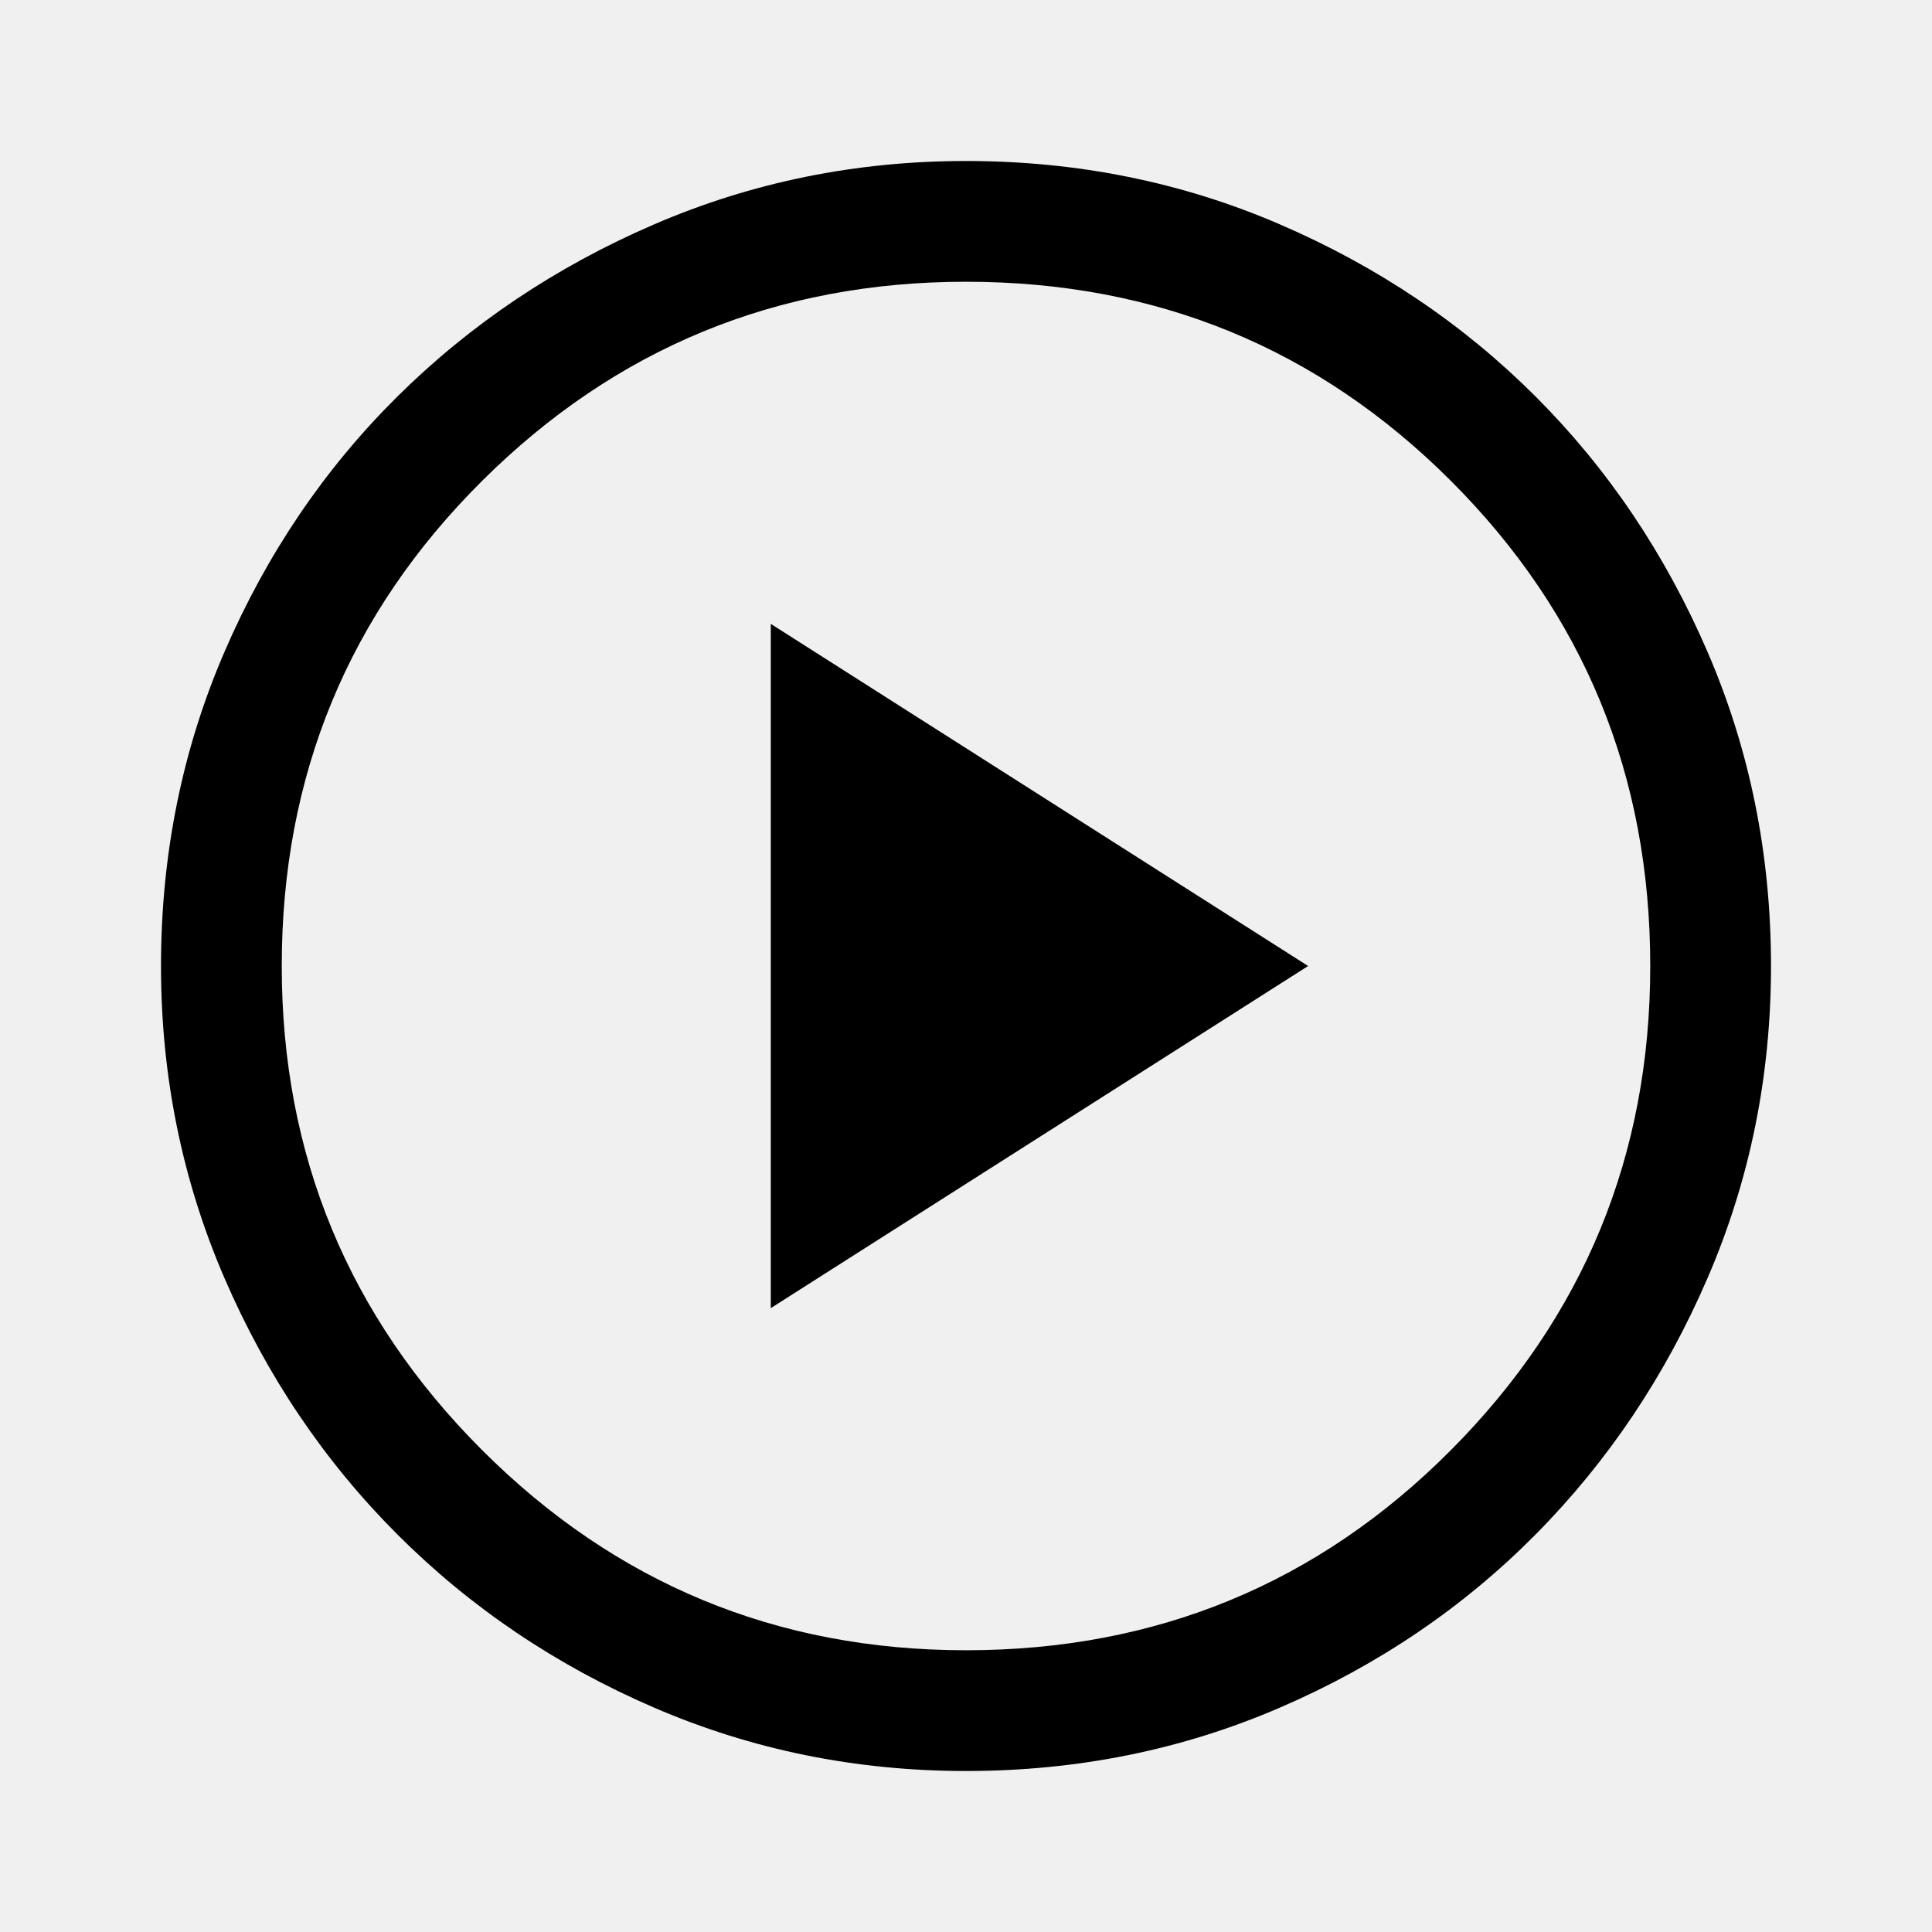
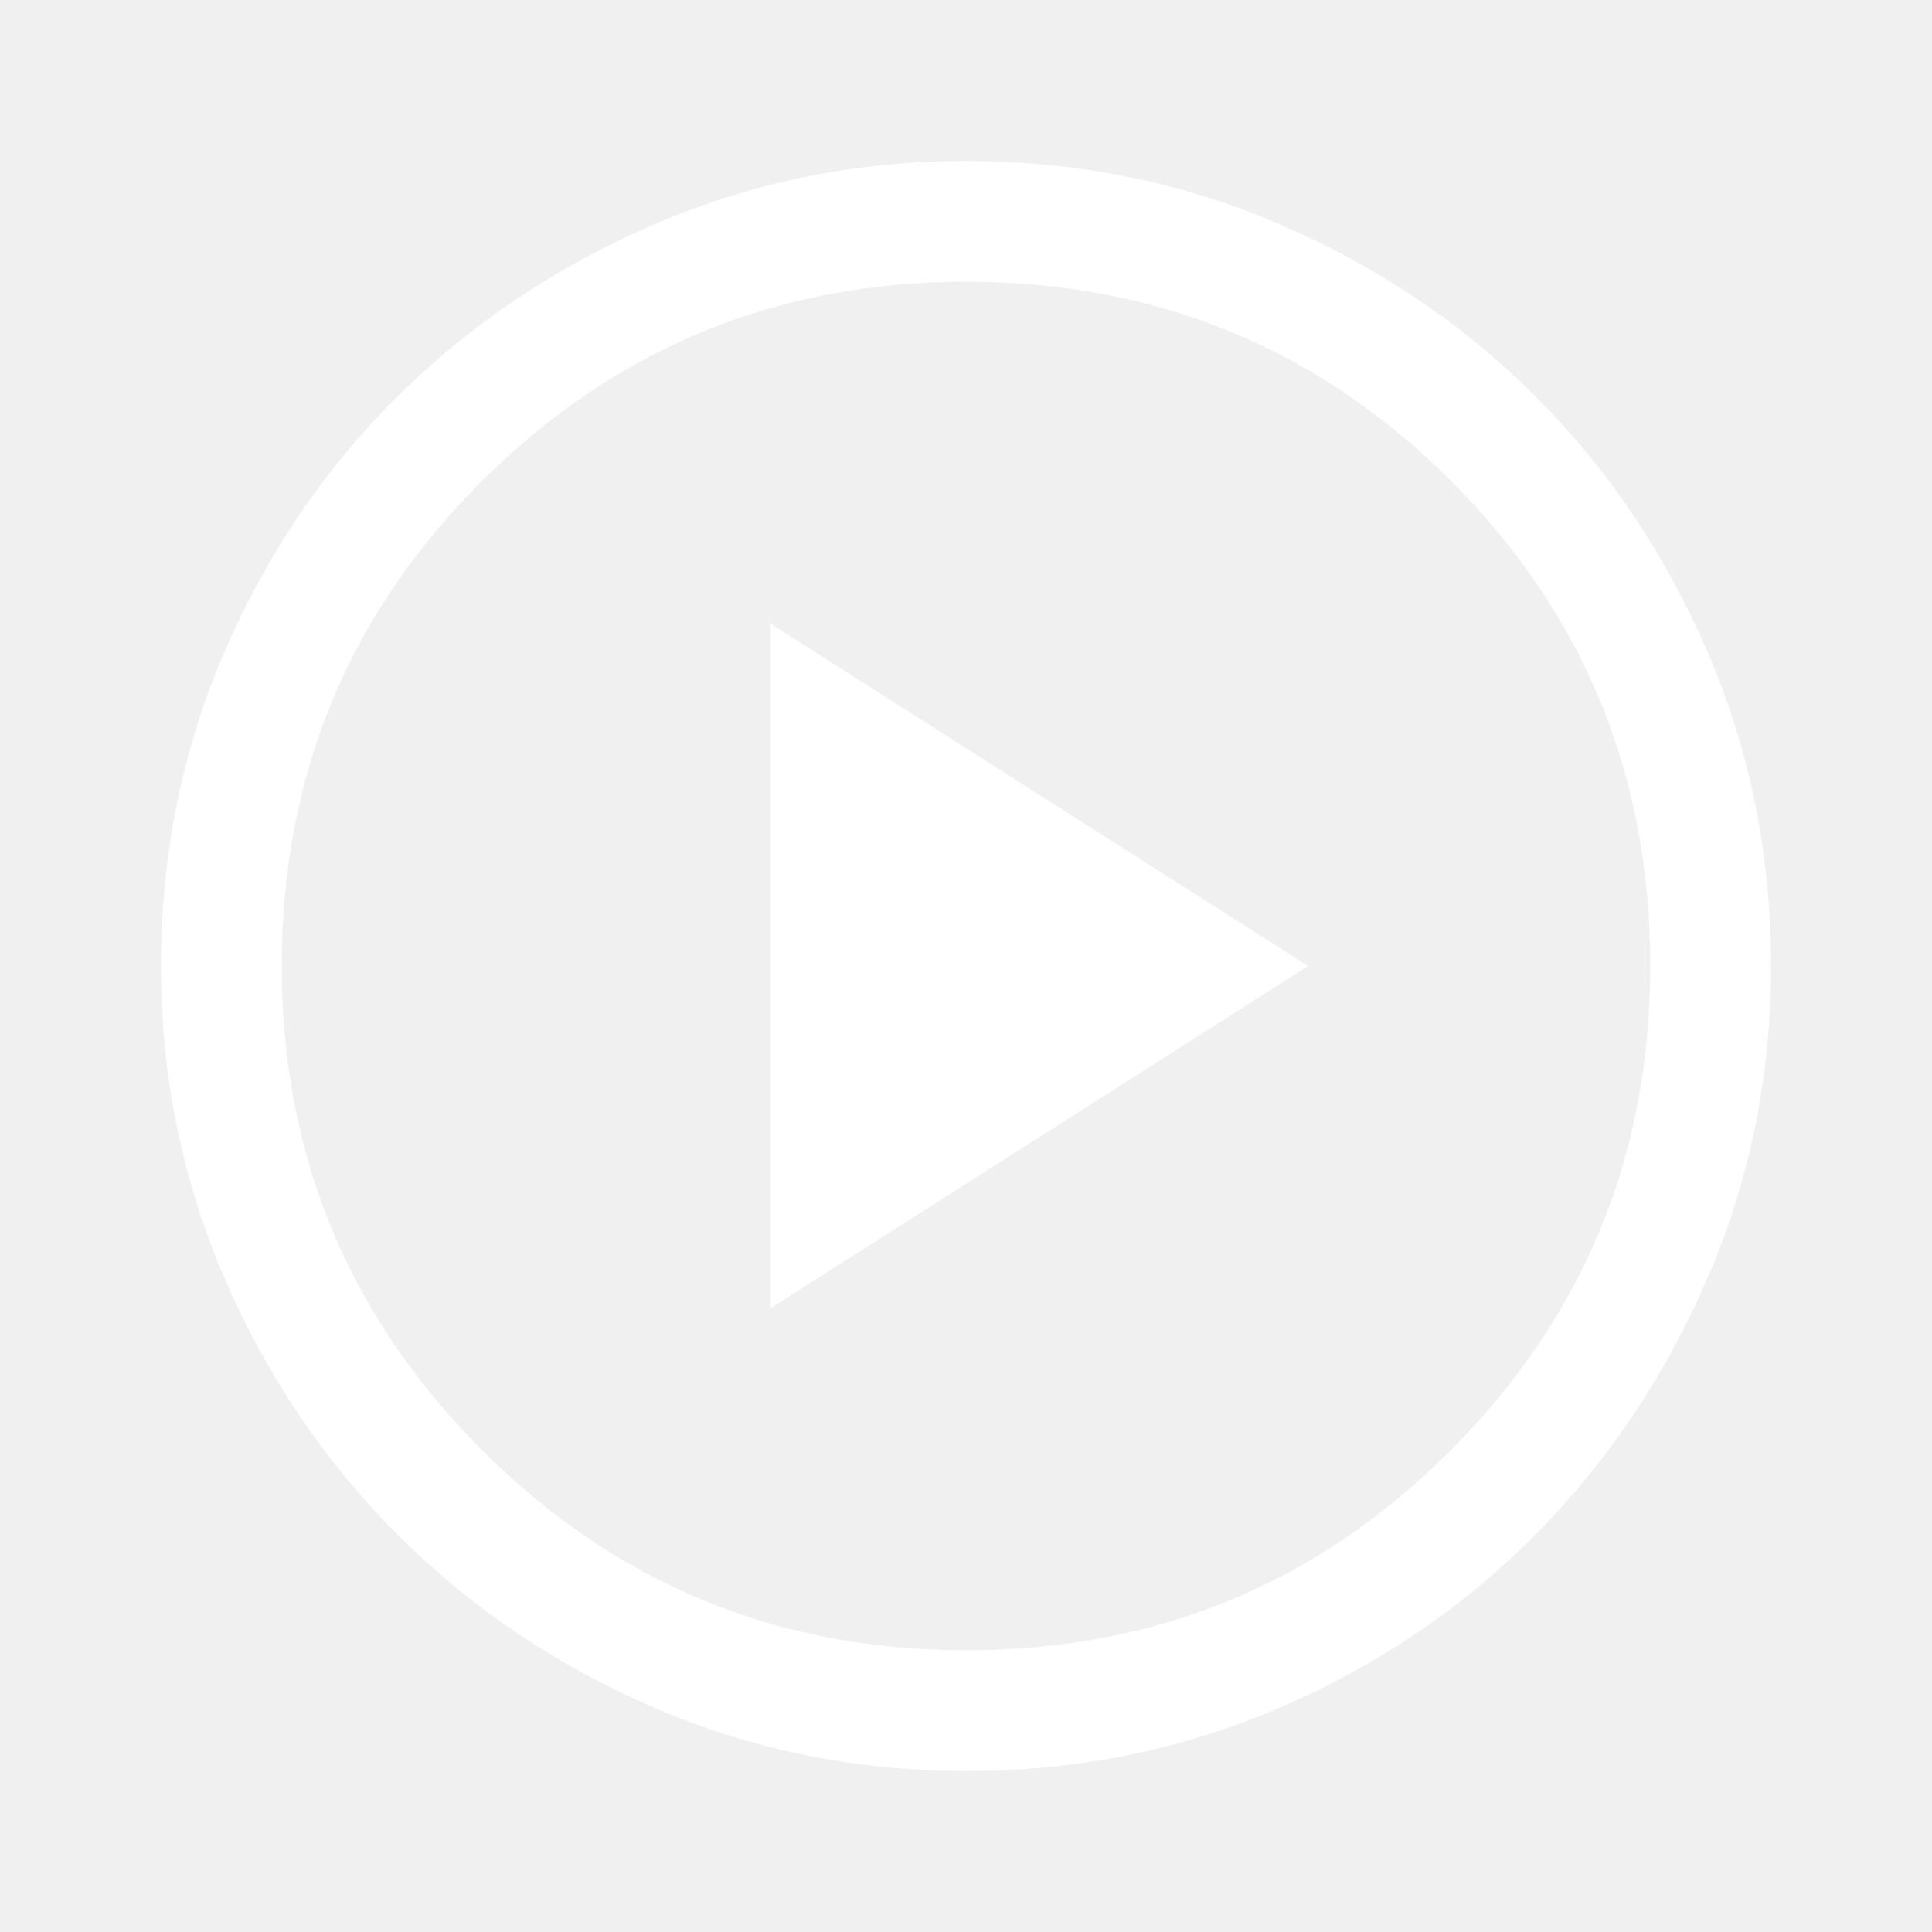
- <svg xmlns="http://www.w3.org/2000/svg" height="48" width="48">
+ <svg xmlns="http://www.w3.org/2000/svg" fill="white" height="48" width="48">
  <path d="M19.15 32.5 32.5 24l-13.35-8.5ZM24 44q-4.1 0-7.75-1.575-3.65-1.575-6.375-4.3-2.725-2.725-4.3-6.375Q4 28.1 4 24q0-4.15 1.575-7.8 1.575-3.65 4.3-6.35 2.725-2.7 6.375-4.275Q19.9 4 24 4q4.15 0 7.8 1.575 3.65 1.575 6.35 4.275 2.7 2.7 4.275 6.35Q44 19.85 44 24q0 4.1-1.575 7.75-1.575 3.65-4.275 6.375t-6.35 4.3Q28.15 44 24 44Zm0-3q7.1 0 12.05-4.975Q41 31.05 41 24q0-7.1-4.95-12.05Q31.1 7 24 7q-7.05 0-12.025 4.95Q7 16.9 7 24q0 7.05 4.975 12.025Q16.95 41 24 41Zm0-17Z" />
</svg>
